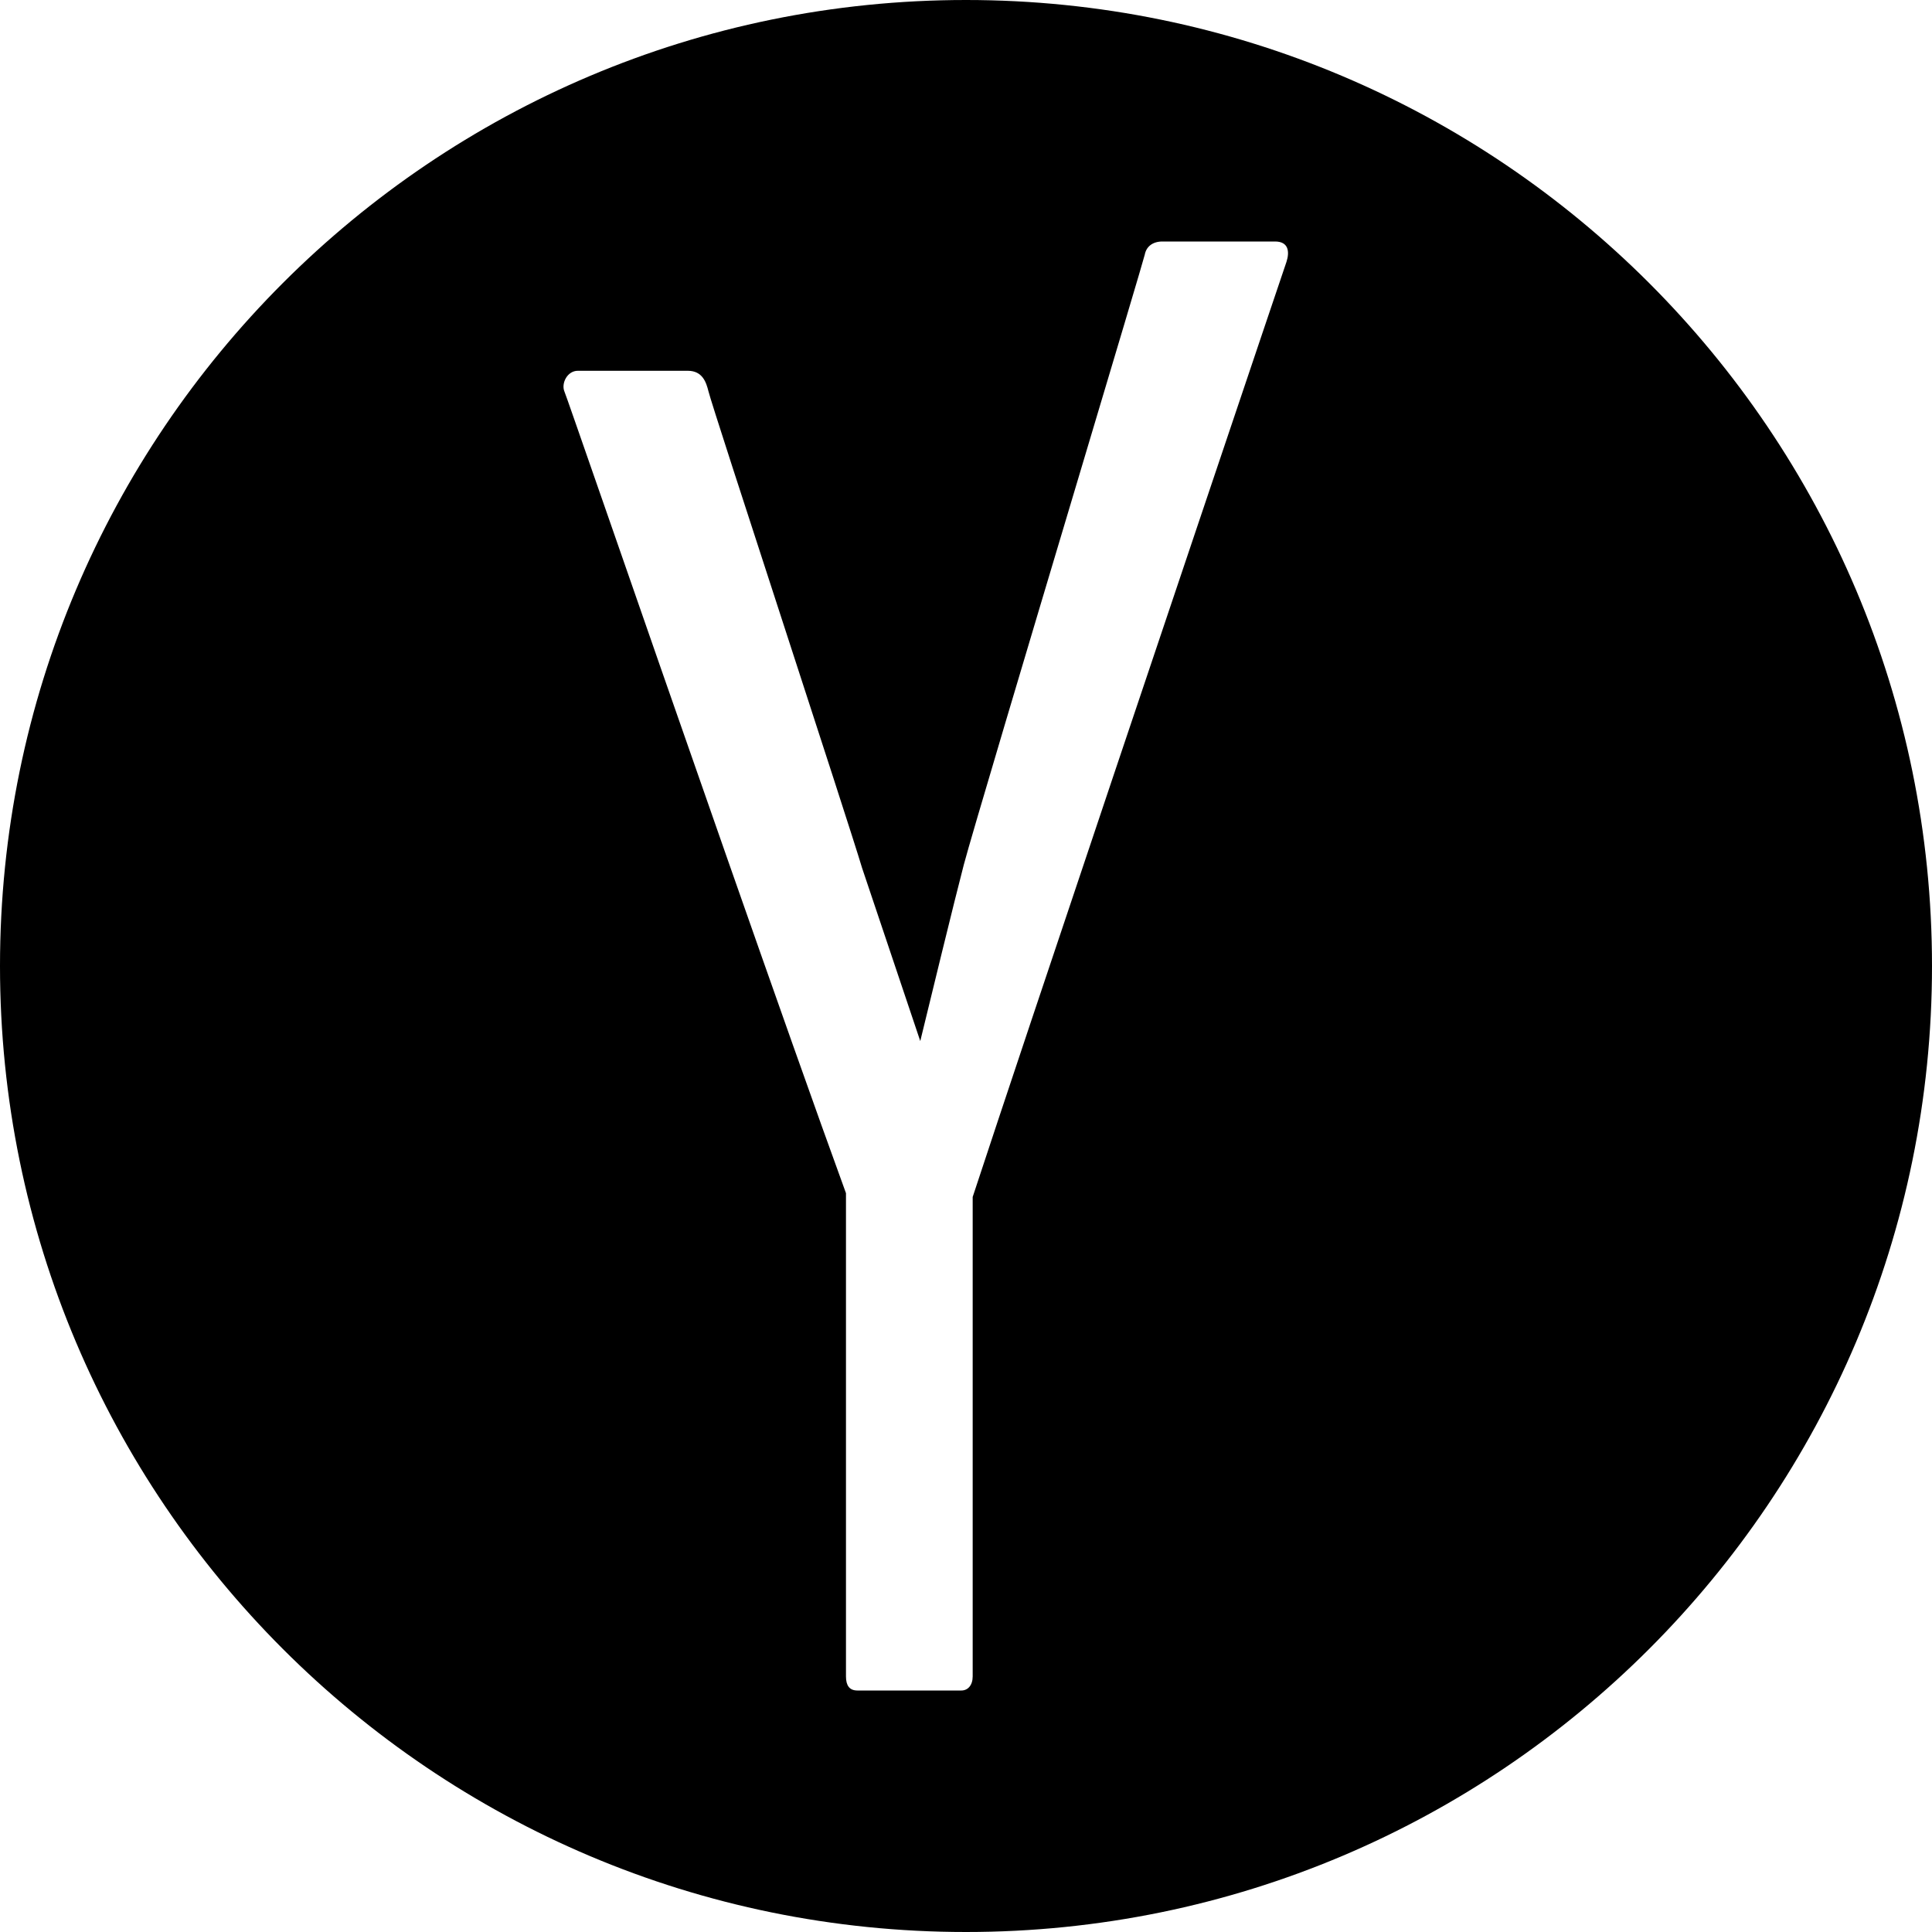
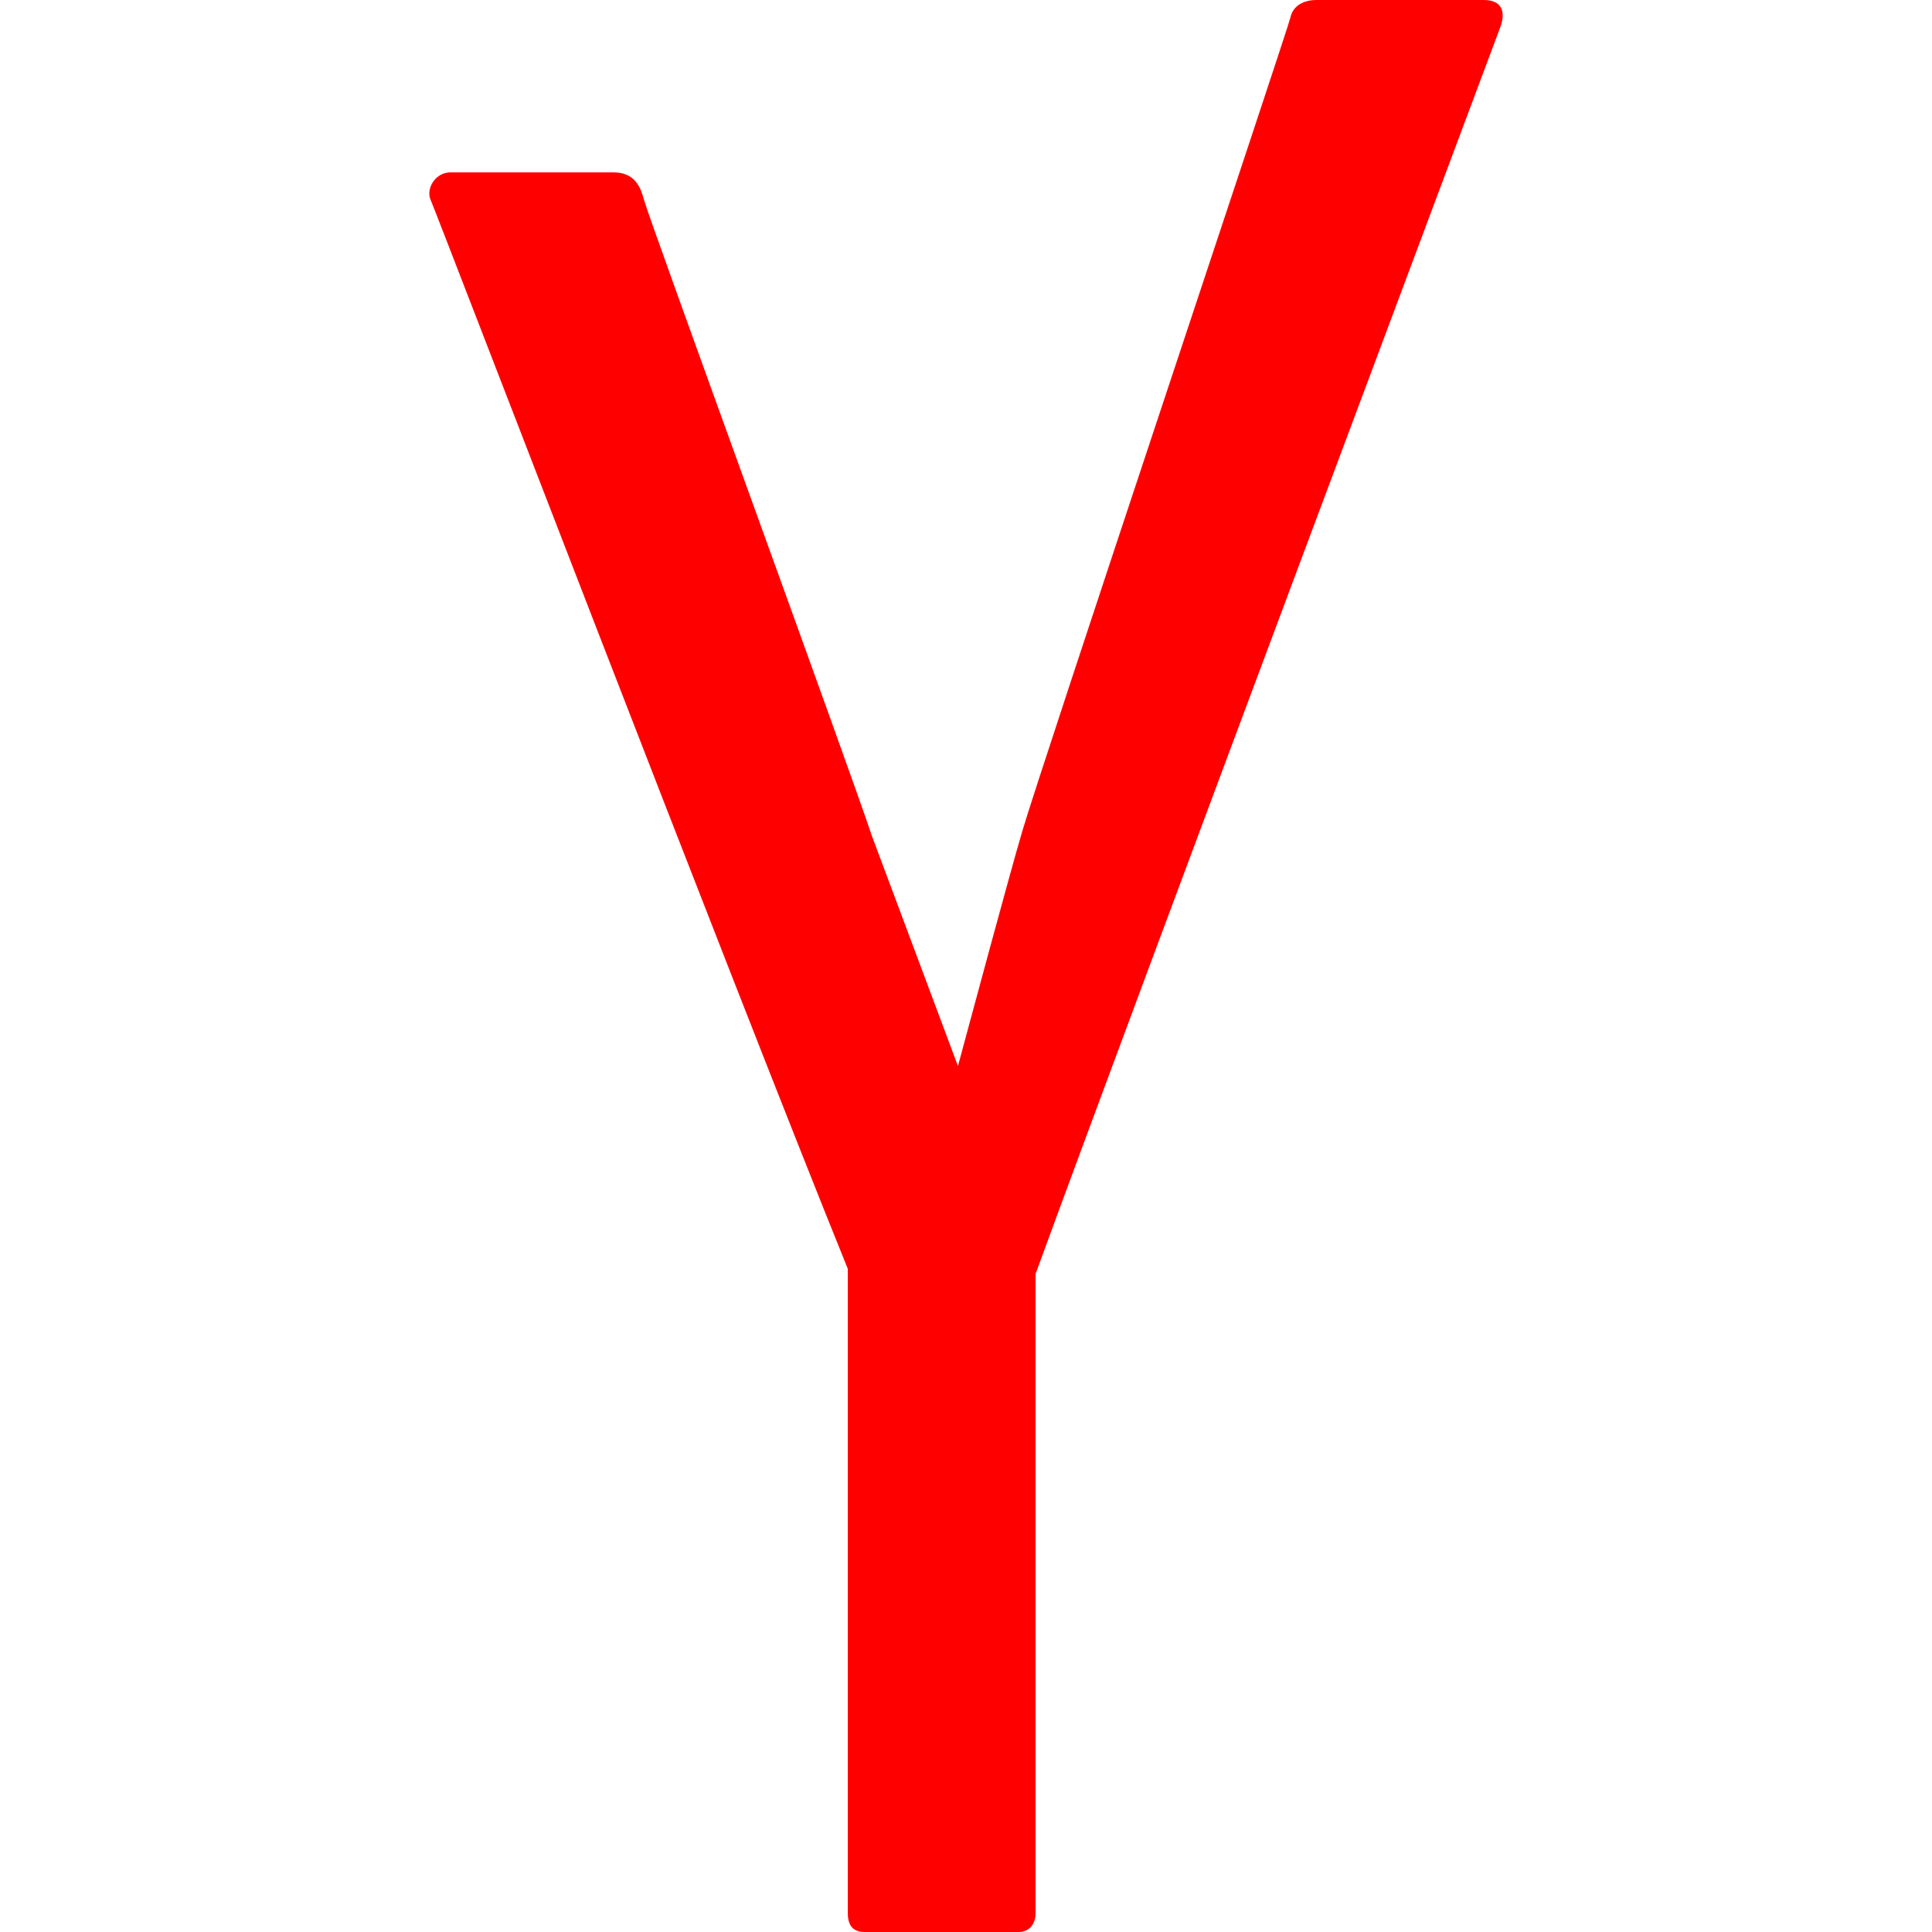
- <svg xmlns="http://www.w3.org/2000/svg" viewBox="0 0 24 24" fill="currentColor">
-   <path fill-rule="evenodd" clip-rule="evenodd" d="M0 12C0 5.373 5.373 0 12 0C18.627 0 24 5.373 24 12C24 18.627 18.627 24 12 24C5.373 24 0 18.627 0 12ZM14.44 3H15.839C16.009 3 16.021 3.129 15.981 3.253C15.975 3.271 15.862 3.606 15.677 4.153C14.883 6.51 12.757 12.818 12.083 14.869V20.825C12.083 20.935 12.023 21 11.943 21H10.65C10.55 21 10.509 20.935 10.509 20.825V14.822C9.788 12.845 8.296 8.553 7.515 6.304C7.217 5.447 7.022 4.886 7.012 4.865C6.969 4.765 7.045 4.606 7.178 4.606H8.544C8.725 4.606 8.772 4.746 8.8 4.858C8.824 4.962 9.268 6.326 9.723 7.725C10.167 9.09 10.622 10.489 10.709 10.782L11.432 12.933L11.435 12.92C11.524 12.553 11.867 11.144 11.973 10.741C12.059 10.412 12.777 8.009 13.379 5.995C13.829 4.49 14.213 3.203 14.221 3.162C14.239 3.066 14.316 3 14.44 3Z" />
+ <svg xmlns="http://www.w3.org/2000/svg" width="18" height="18" fill="none">
+   <path fill="red" d="M13.82 0h-1.553c-.138 0-.224.066-.244.162-.02.097-2.33 7.004-2.498 7.58-.12.407-.507 1.845-.6 2.19l-.804-2.15c-.195-.593-2.067-5.719-2.122-5.923-.03-.113-.083-.253-.284-.253H4.198c-.149 0-.232.16-.185.259.039.079 2.78 7.226 3.886 9.957v6.003c0 .11.045.175.156.175h1.437c.09 0 .156-.066.156-.175v-5.956C10.571 9.342 13.942.353 13.978.253 14.024.129 14.01 0 13.822 0z" />
</svg>
